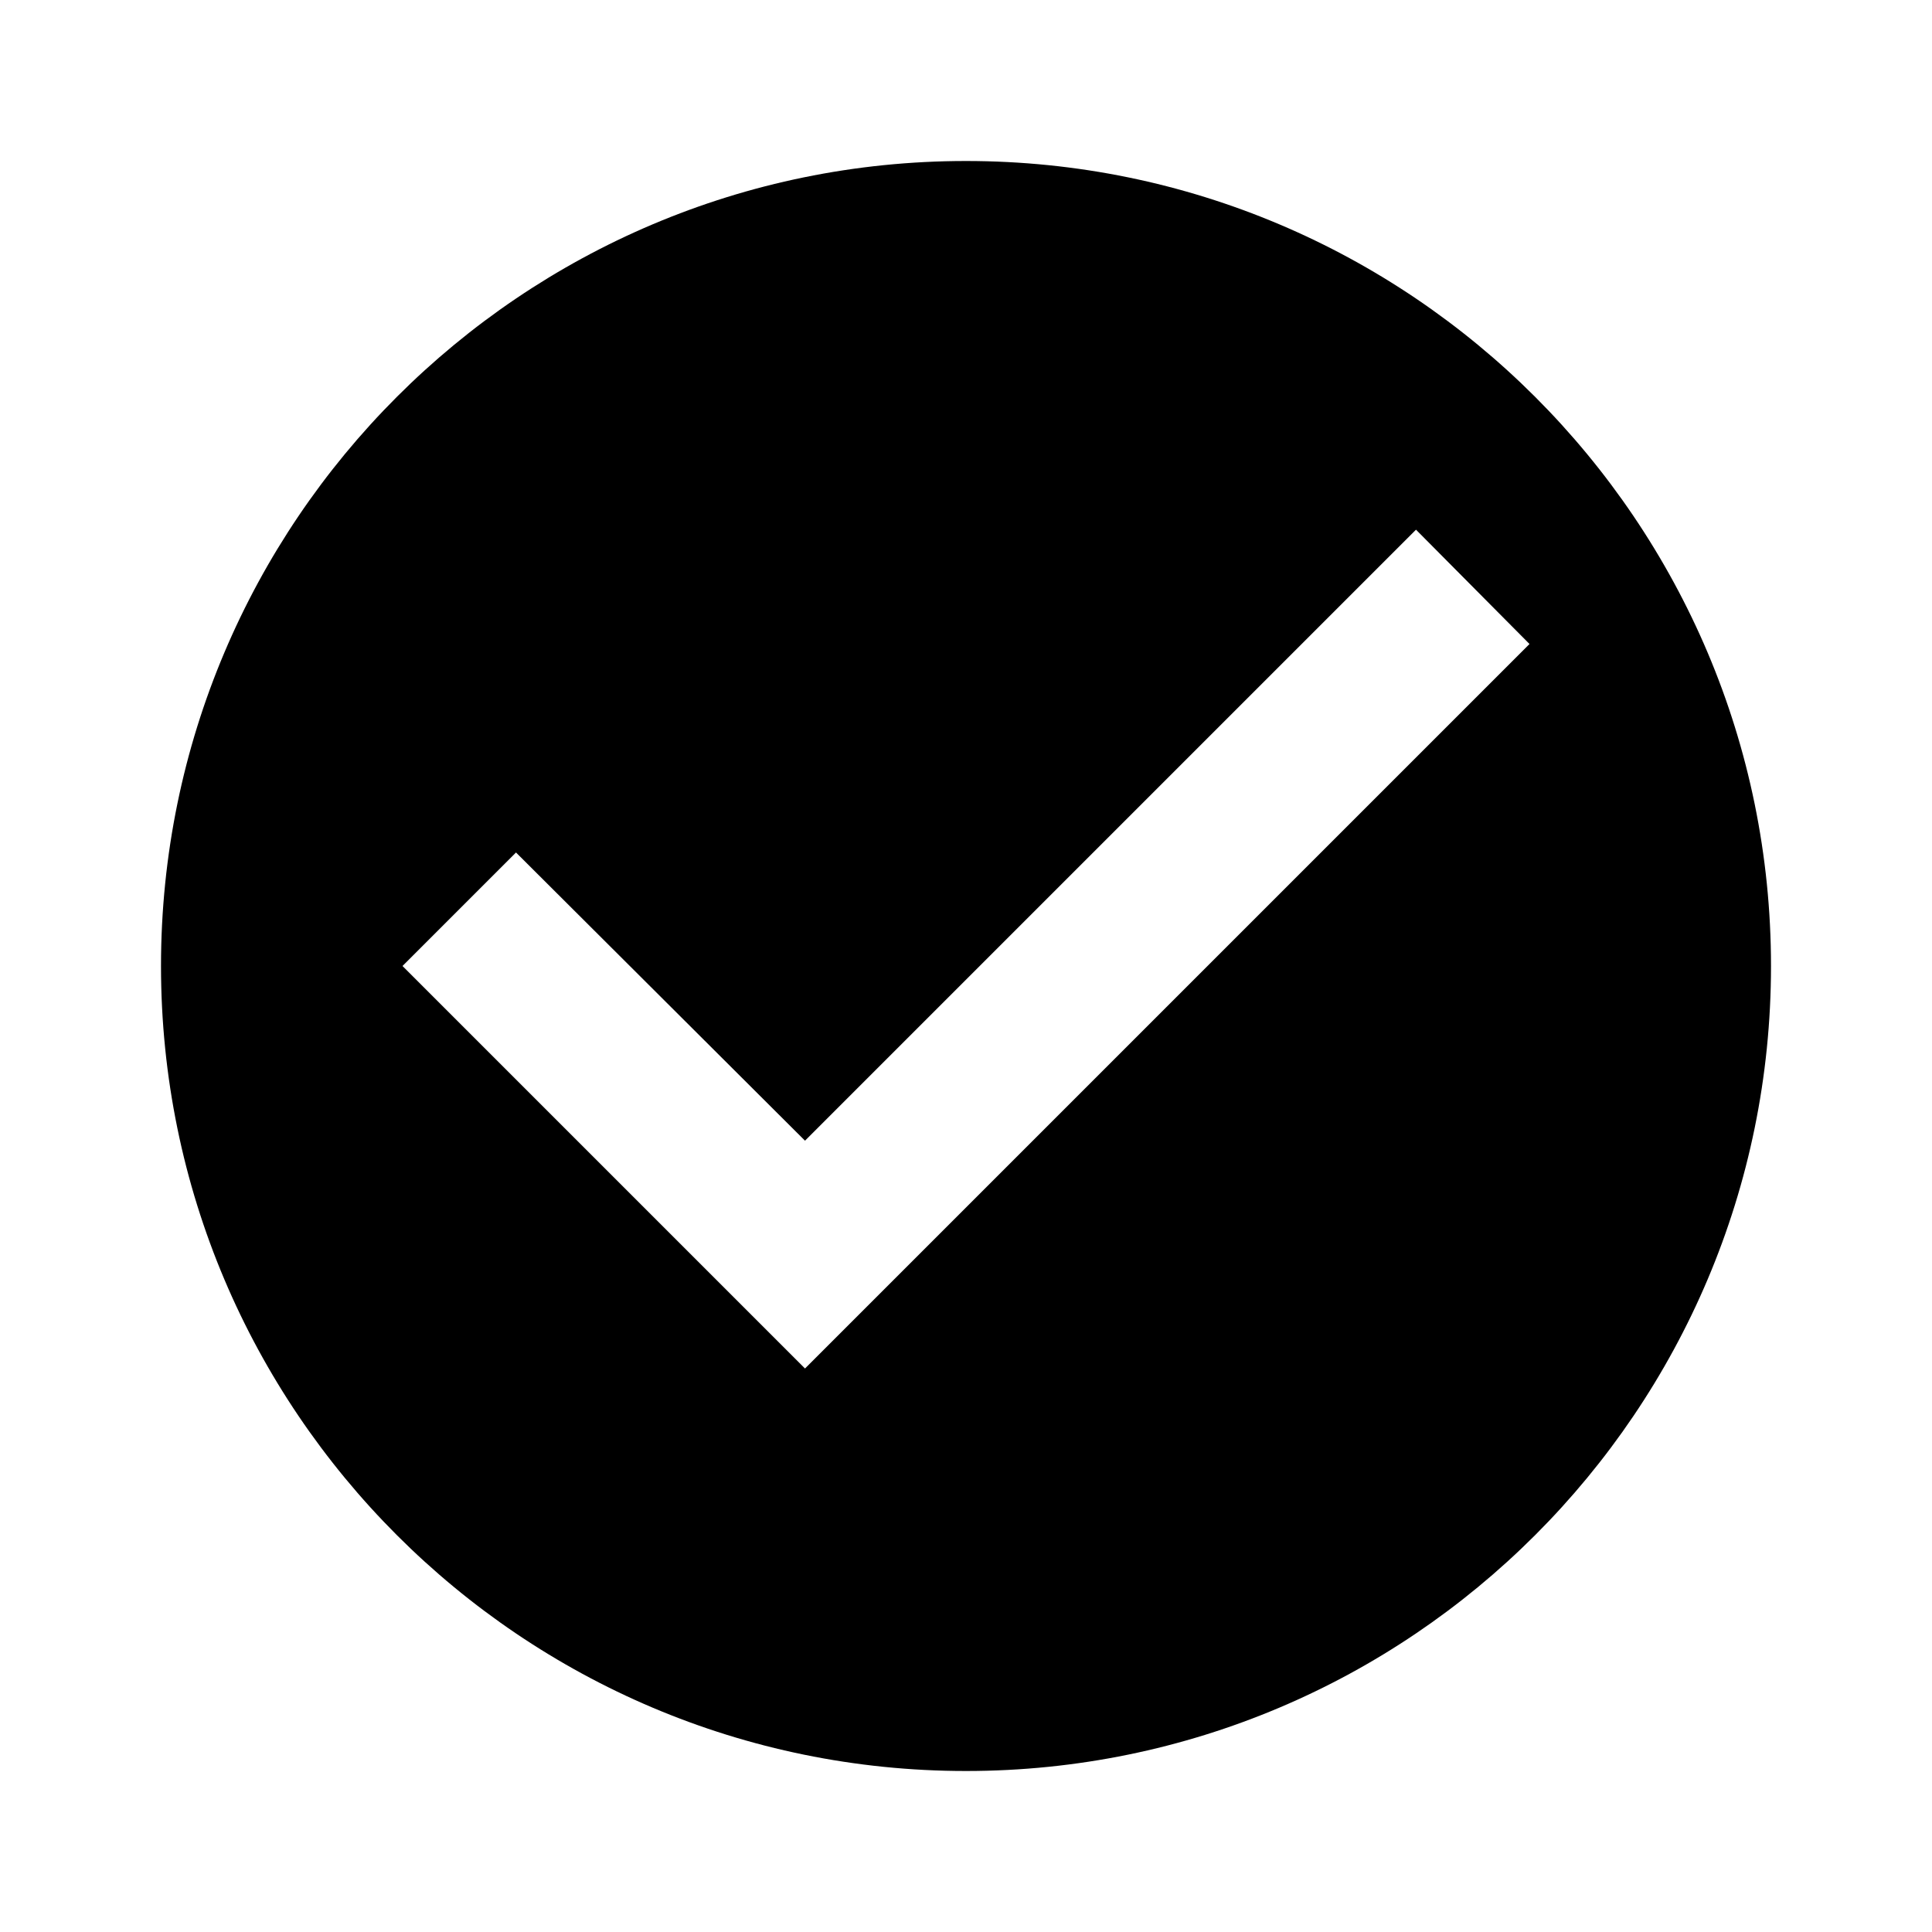
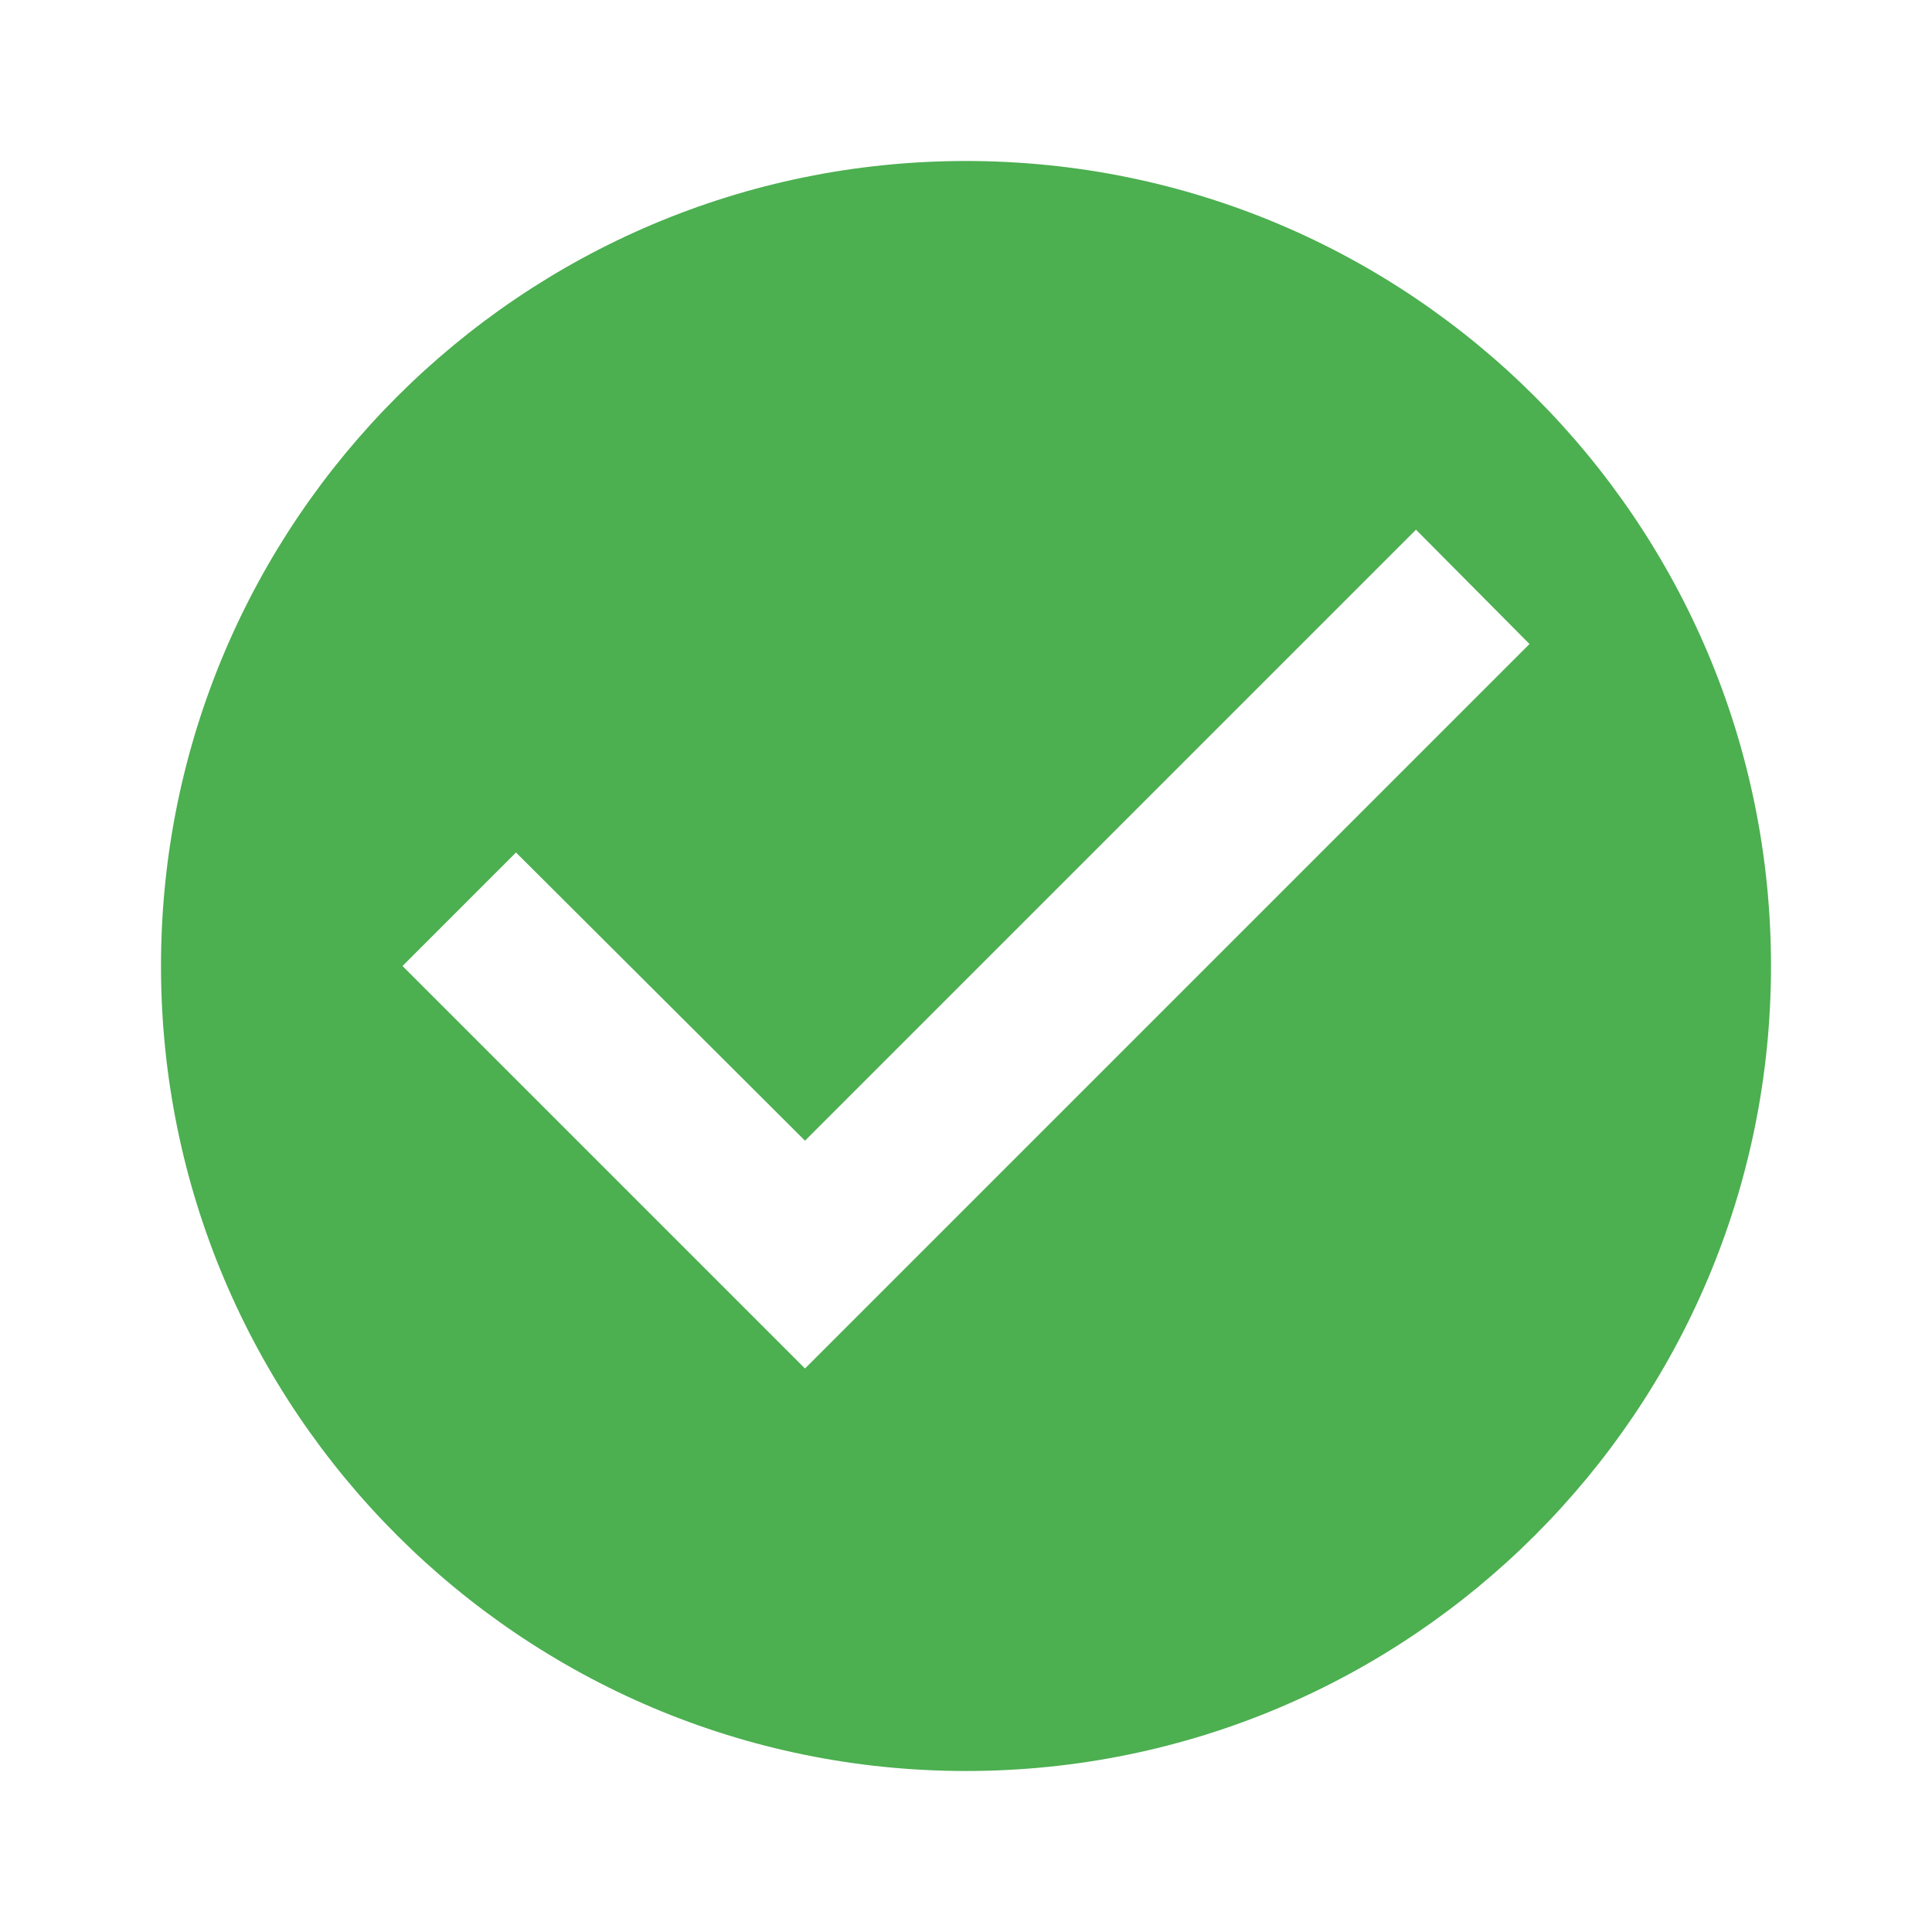
<svg xmlns="http://www.w3.org/2000/svg" width="24" height="24" viewBox="0 0 24 24" fill="none">
-   <path d="M12 2C6.48 2 2 6.48 2 12C2 17.52 6.48 22 12 22C17.52 22 22 17.52 22 12C22 6.48 17.52 2 12 2ZM10 17L5 12L6.41 10.59L10 14.17L17.59 6.58L19 8L10 17Z" fill="currentColor" />
+   <path d="M12 2C6.48 2 2 6.48 2 12C2 17.52 6.48 22 12 22C17.52 22 22 17.52 22 12C22 6.48 17.52 2 12 2ZM10 17L5 12L6.41 10.59L10 14.17L17.59 6.58L19 8L10 17Z" fill="#4CAF50" />
</svg>
